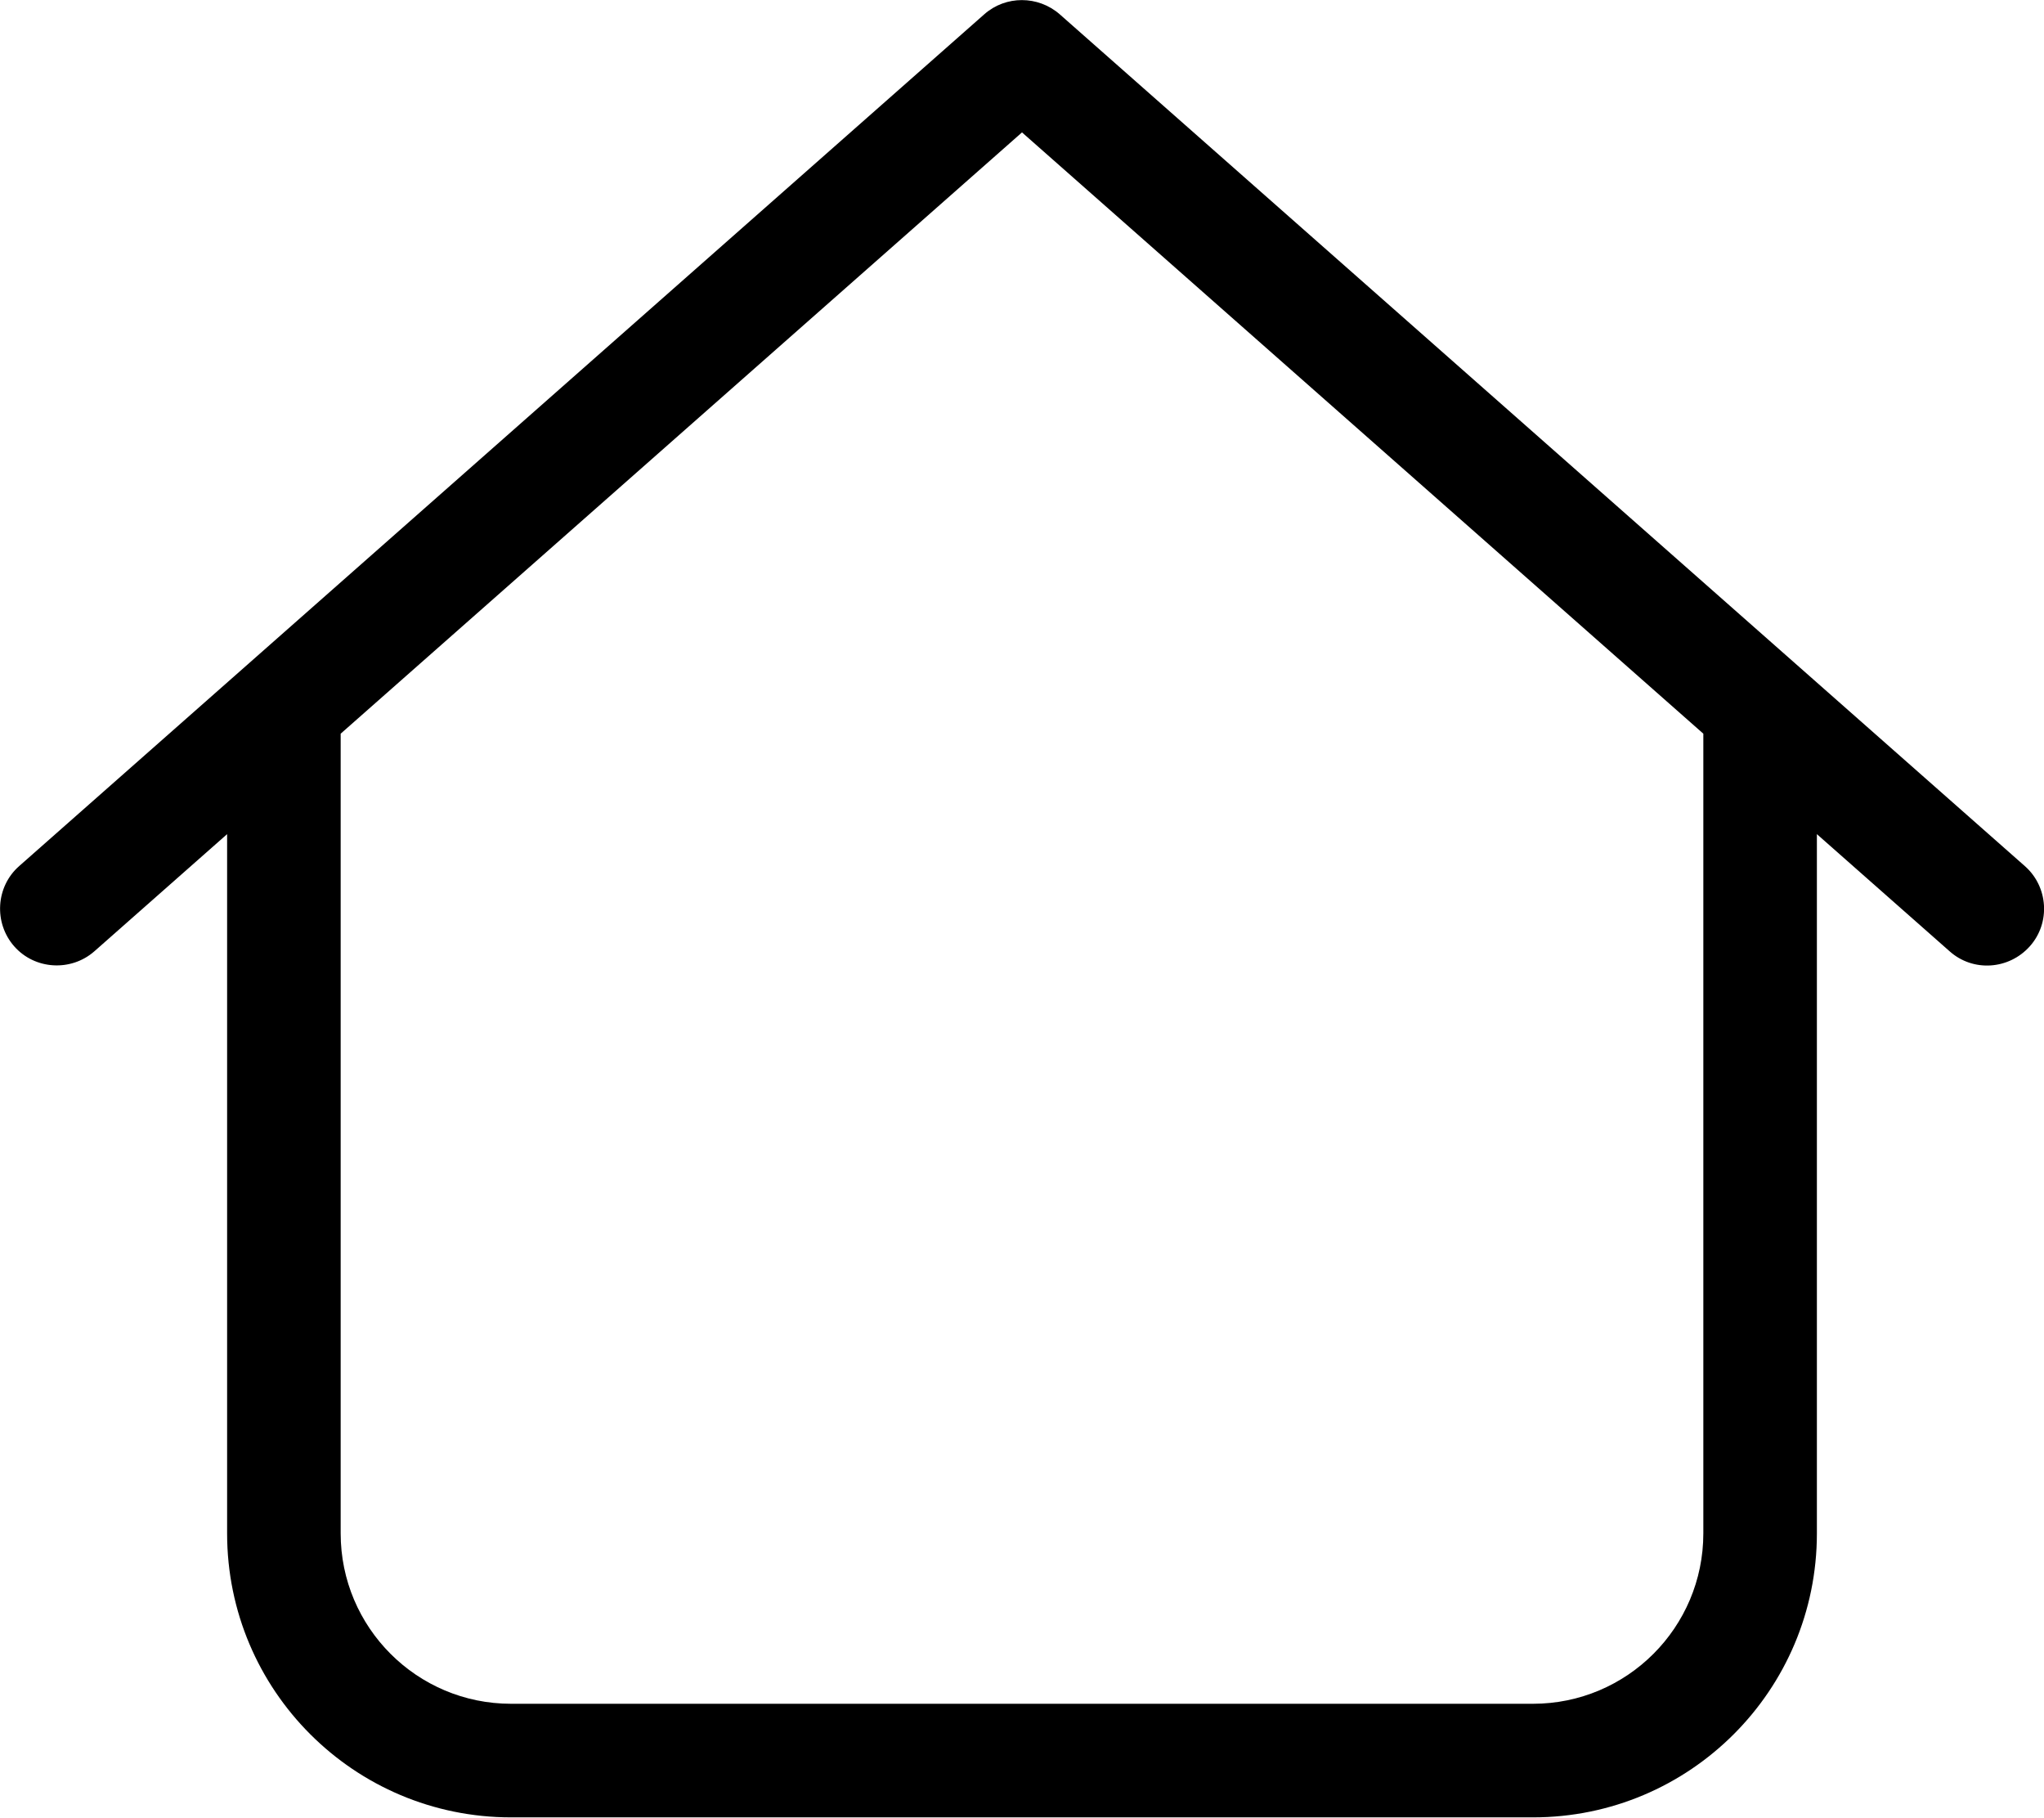
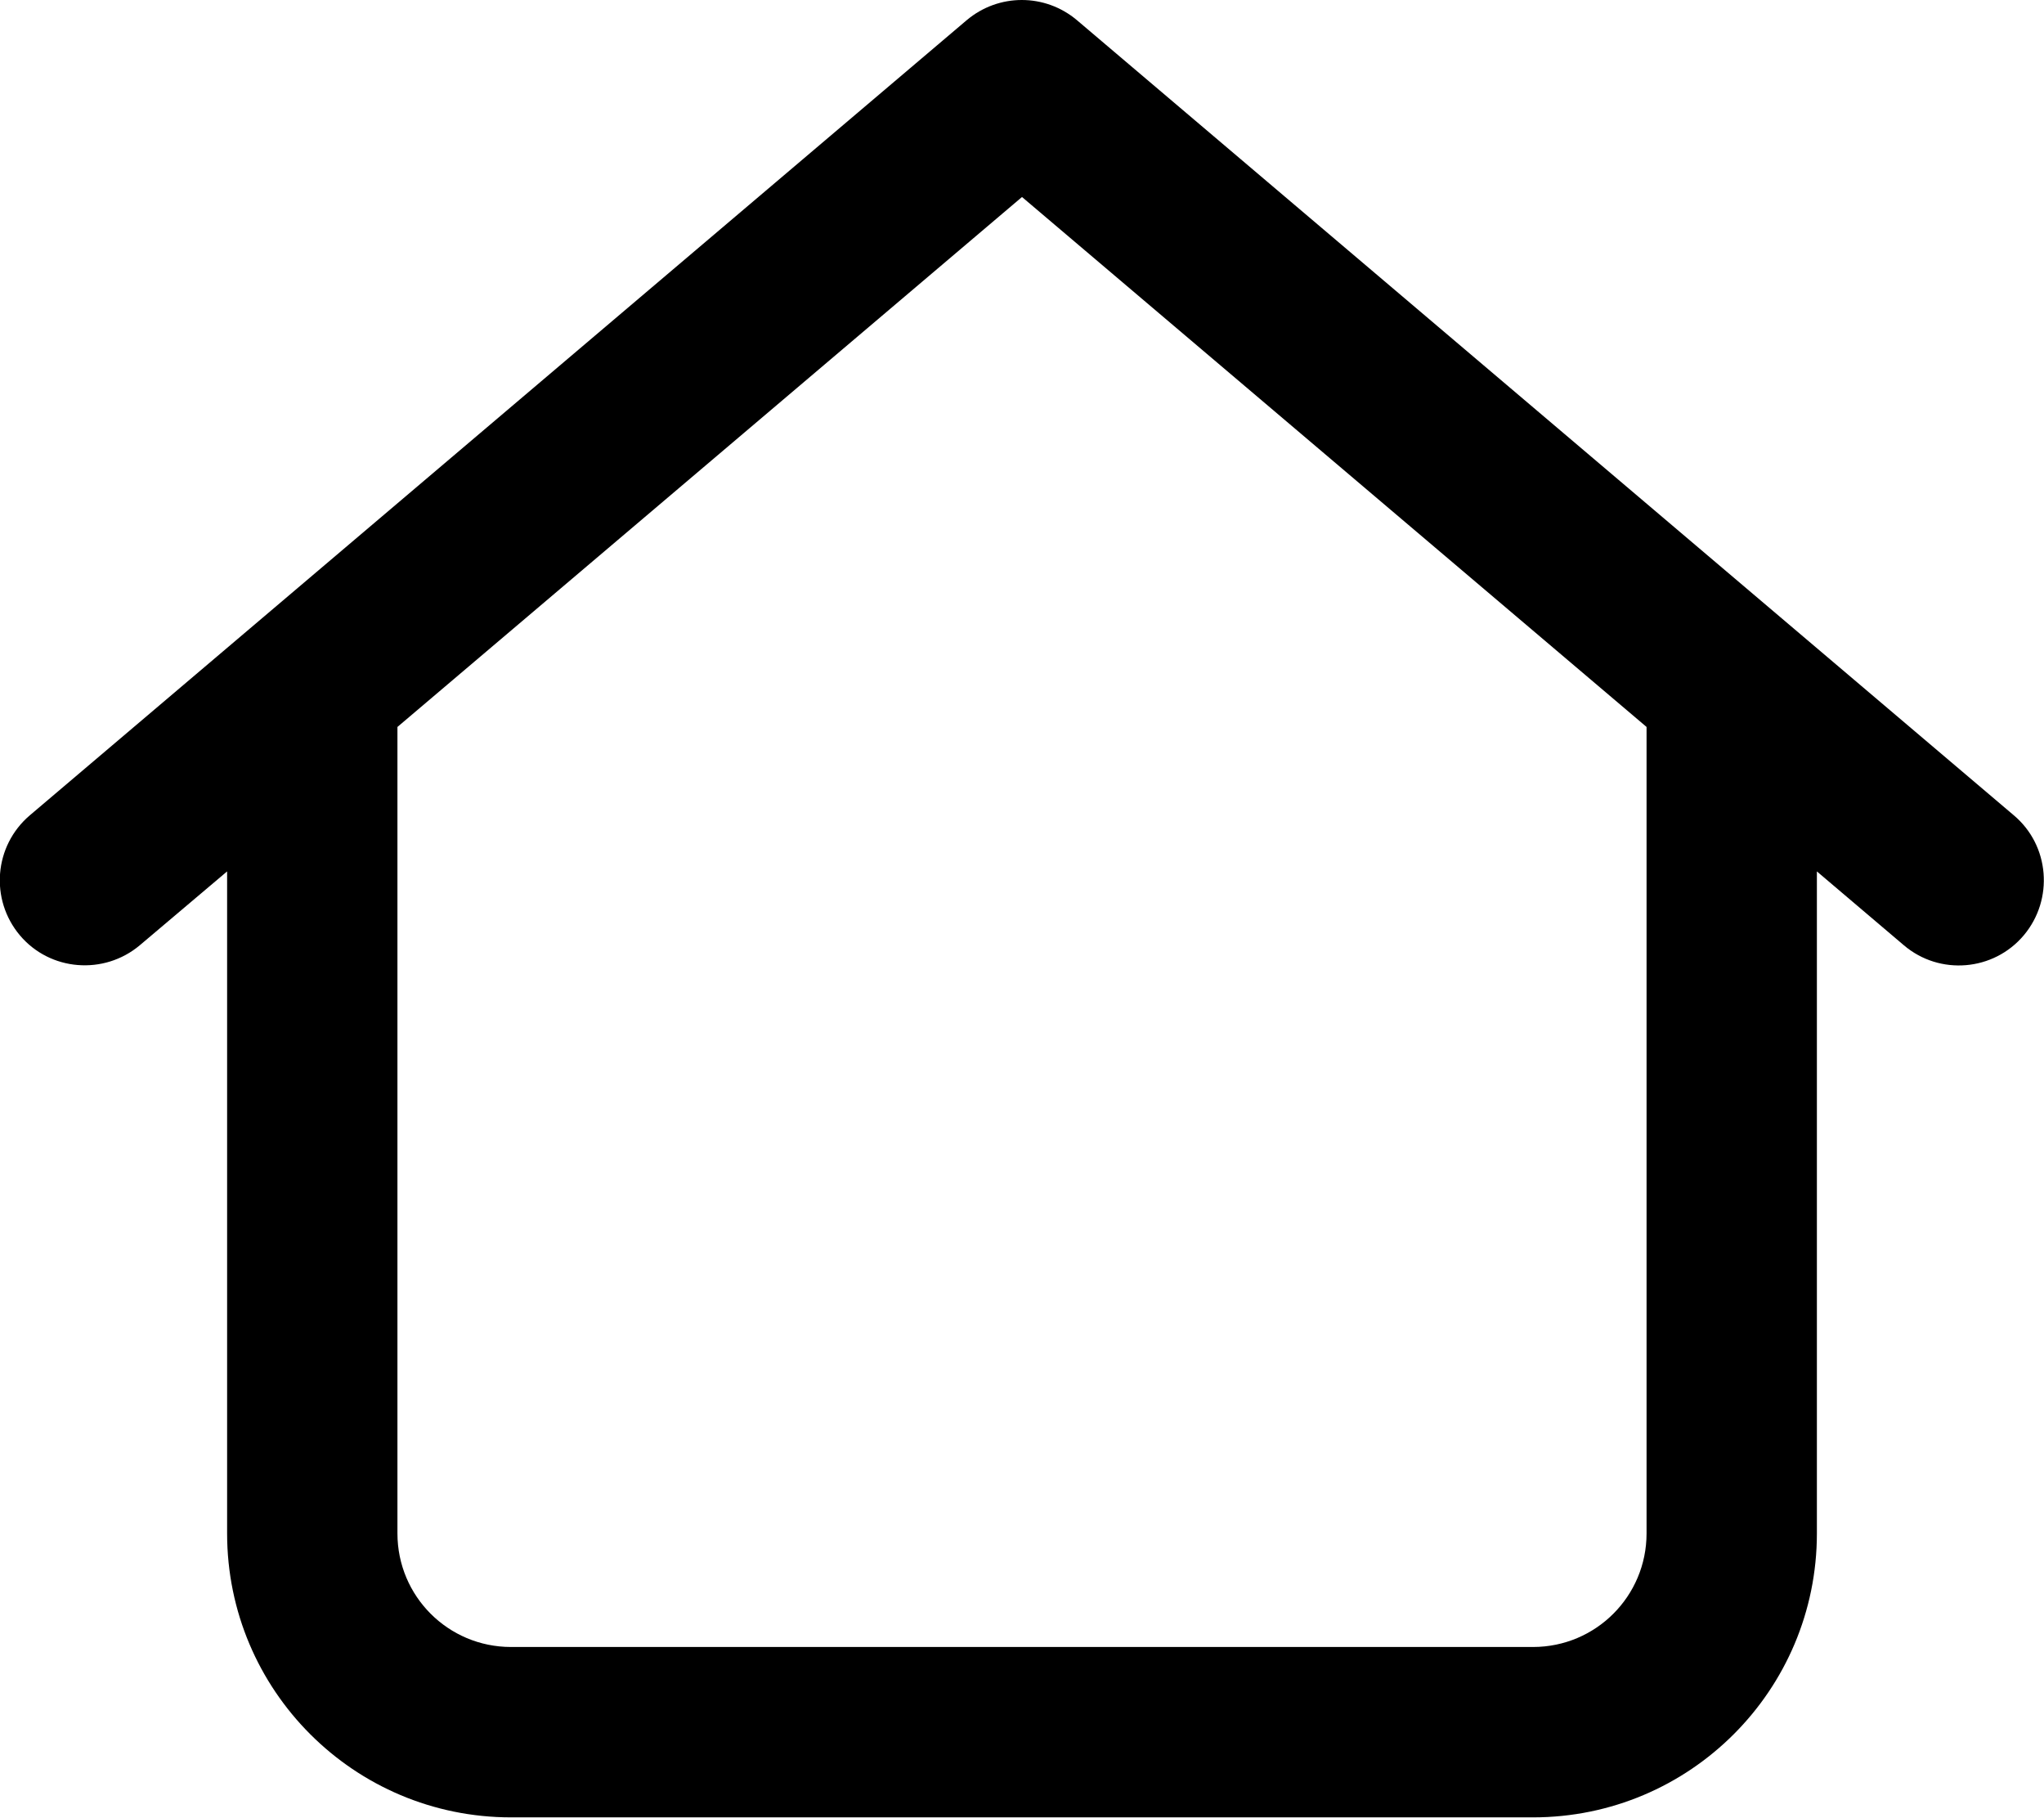
<svg xmlns="http://www.w3.org/2000/svg" viewBox="0 0 576 512">
-   <path d="M277.4 4c6-5.3 15.1-5.3 21.2 0l272 240c6.6 5.8 7.3 16 1.4 22.6s-16 7.3-22.6 1.4L512 235l0 197c0 44.2-35.8 80-80 80l-288 0c-44.2 0-80-35.8-80-80l0-197L26.6 268C20 273.8 9.8 273.2 4 266.6S-1.2 249.8 5.4 244L277.4 4zM96 206.7L96 432c0 26.5 21.5 48 48 48l288 0c26.5 0 48-21.5 48-48l0-225.3L288 37.3 96 206.7z" />
+   <path d="M303.5 5.7c-9-7.6-22.1-7.6-31.1 0l-264 224c-10.1 8.6-11.3 23.7-2.8 33.8s23.7 11.3 33.8 2.8L64 245.5 64 432c0 44.2 35.8 80 80 80l288 0c44.2 0 80-35.8 80-80l0-186.5 24.5 20.8c10.1 8.6 25.3 7.3 33.8-2.8s7.3-25.3-2.8-33.8l-264-224zM464 204.8L464 432c0 17.7-14.3 32-32 32l-288 0c-17.7 0-32-14.3-32-32l0-227.2L288 55.5 464 204.8z" />
</svg>
